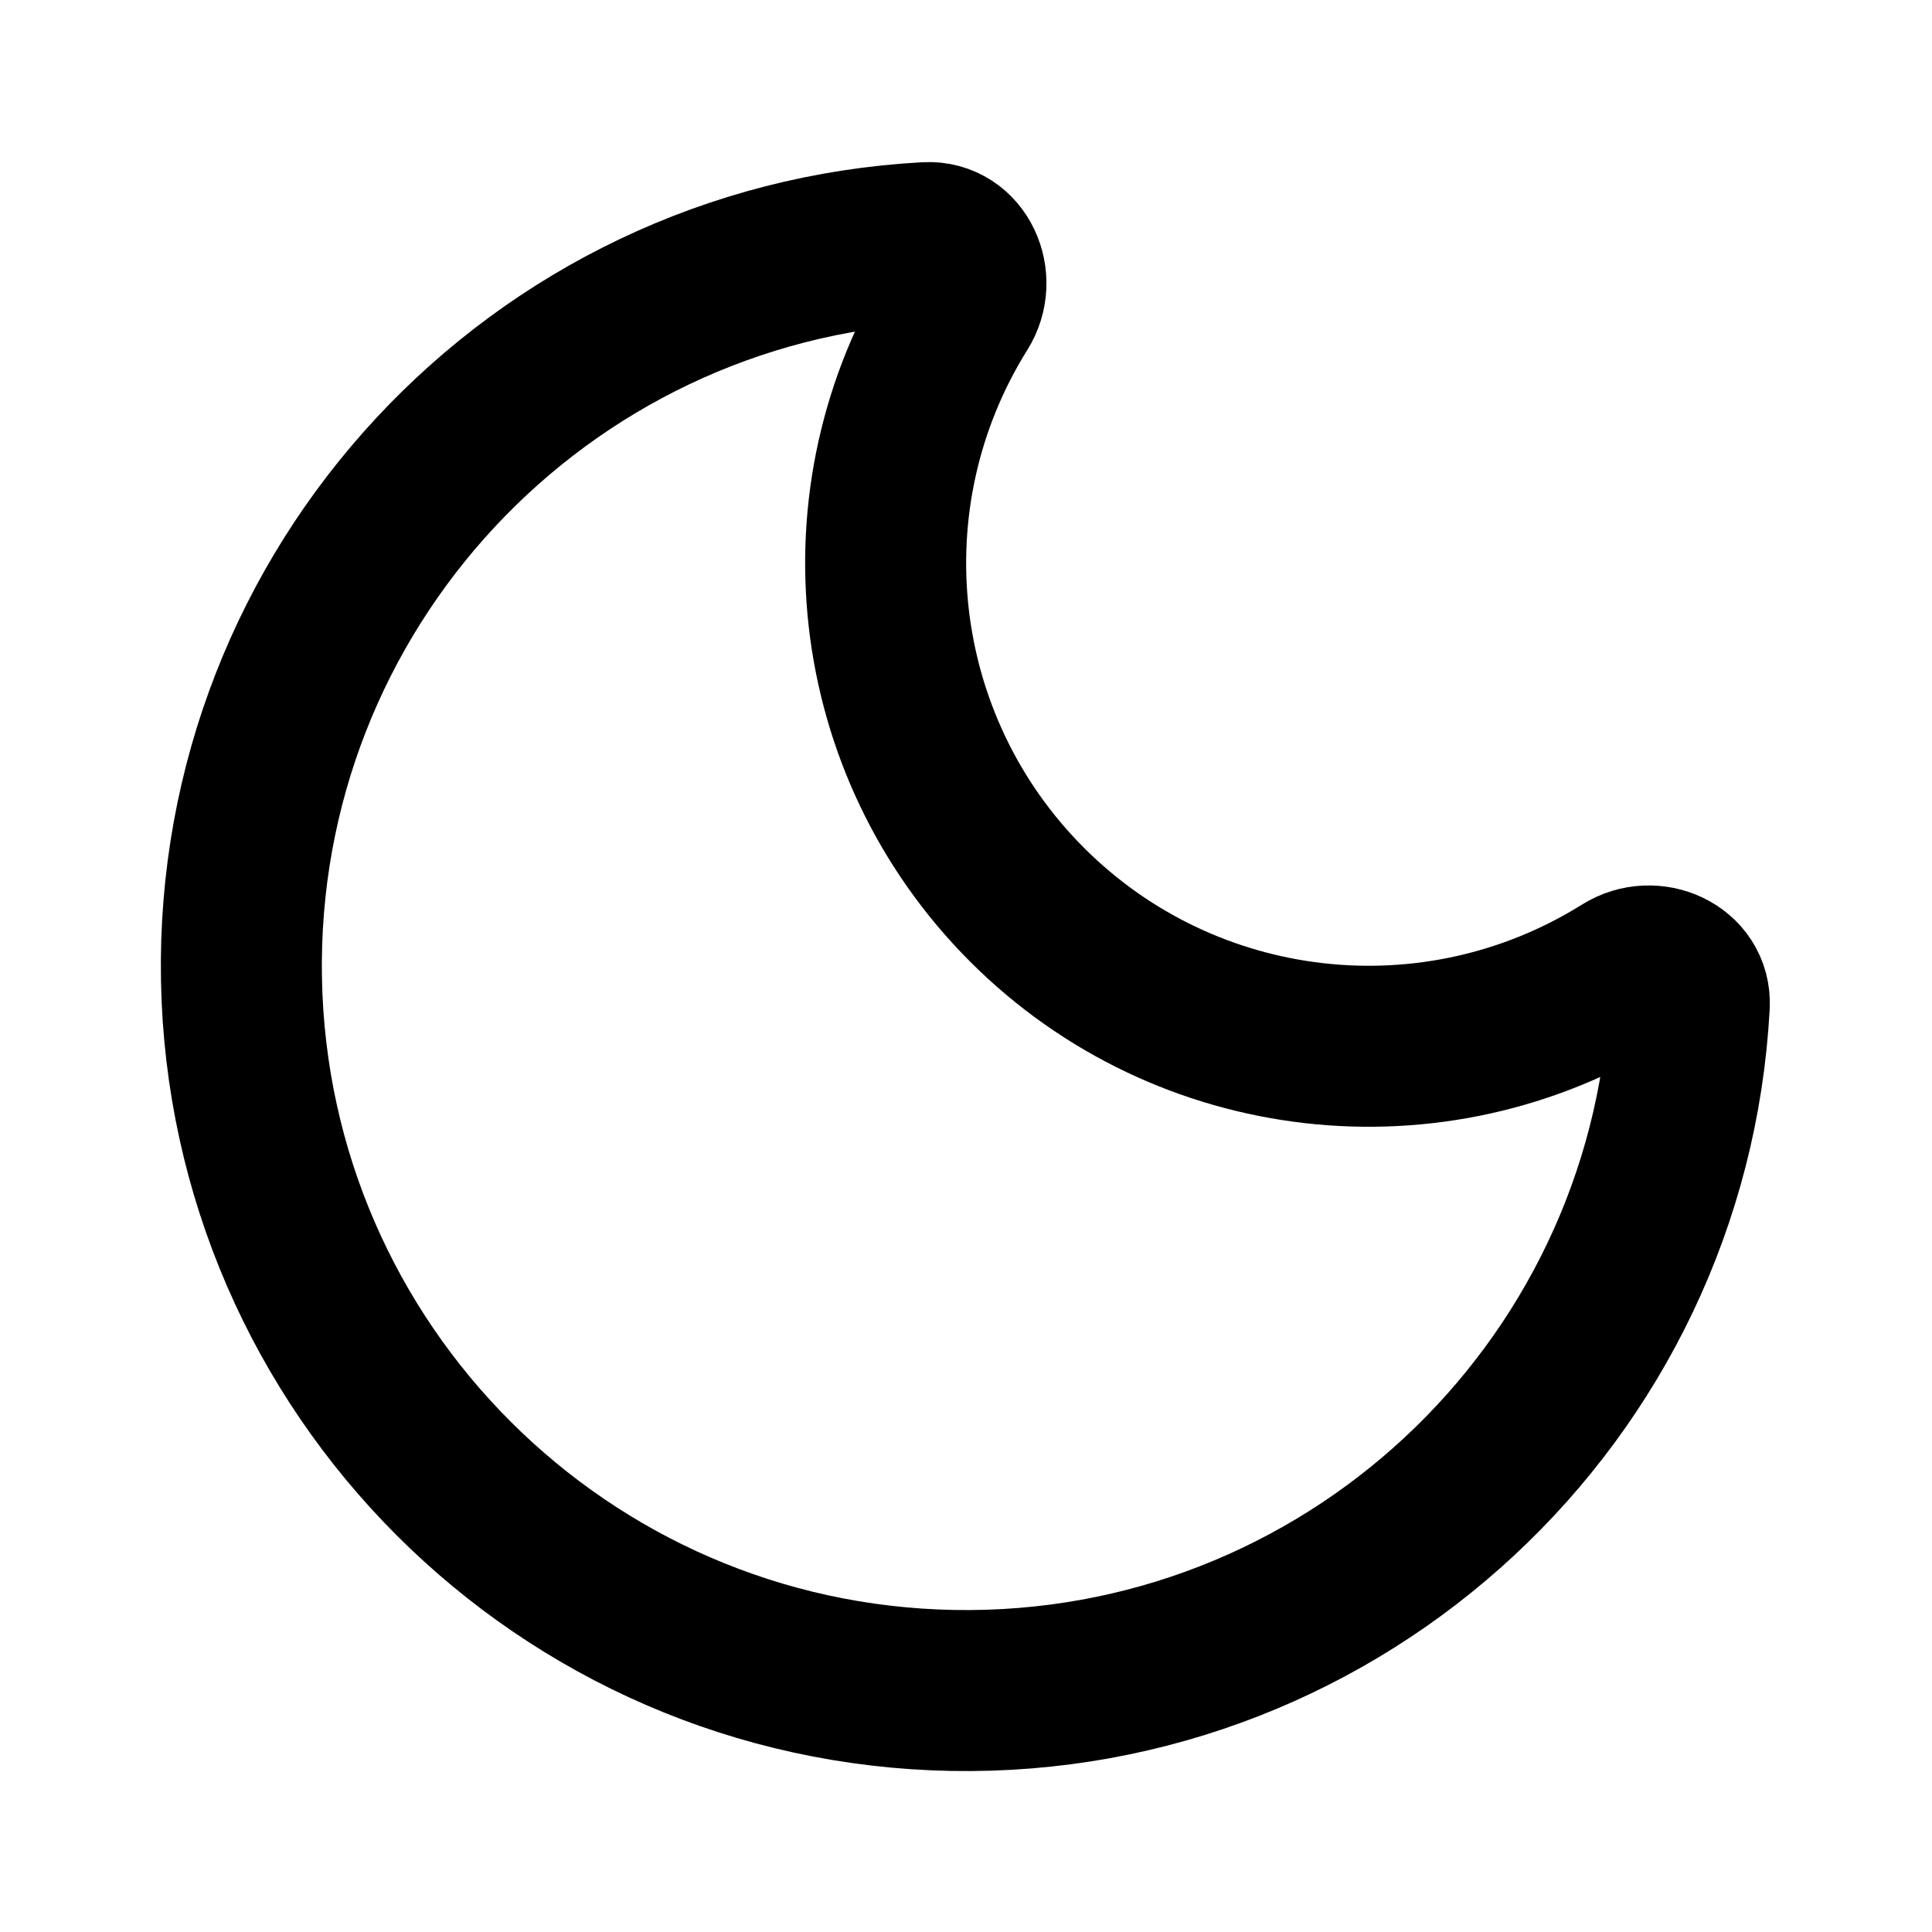
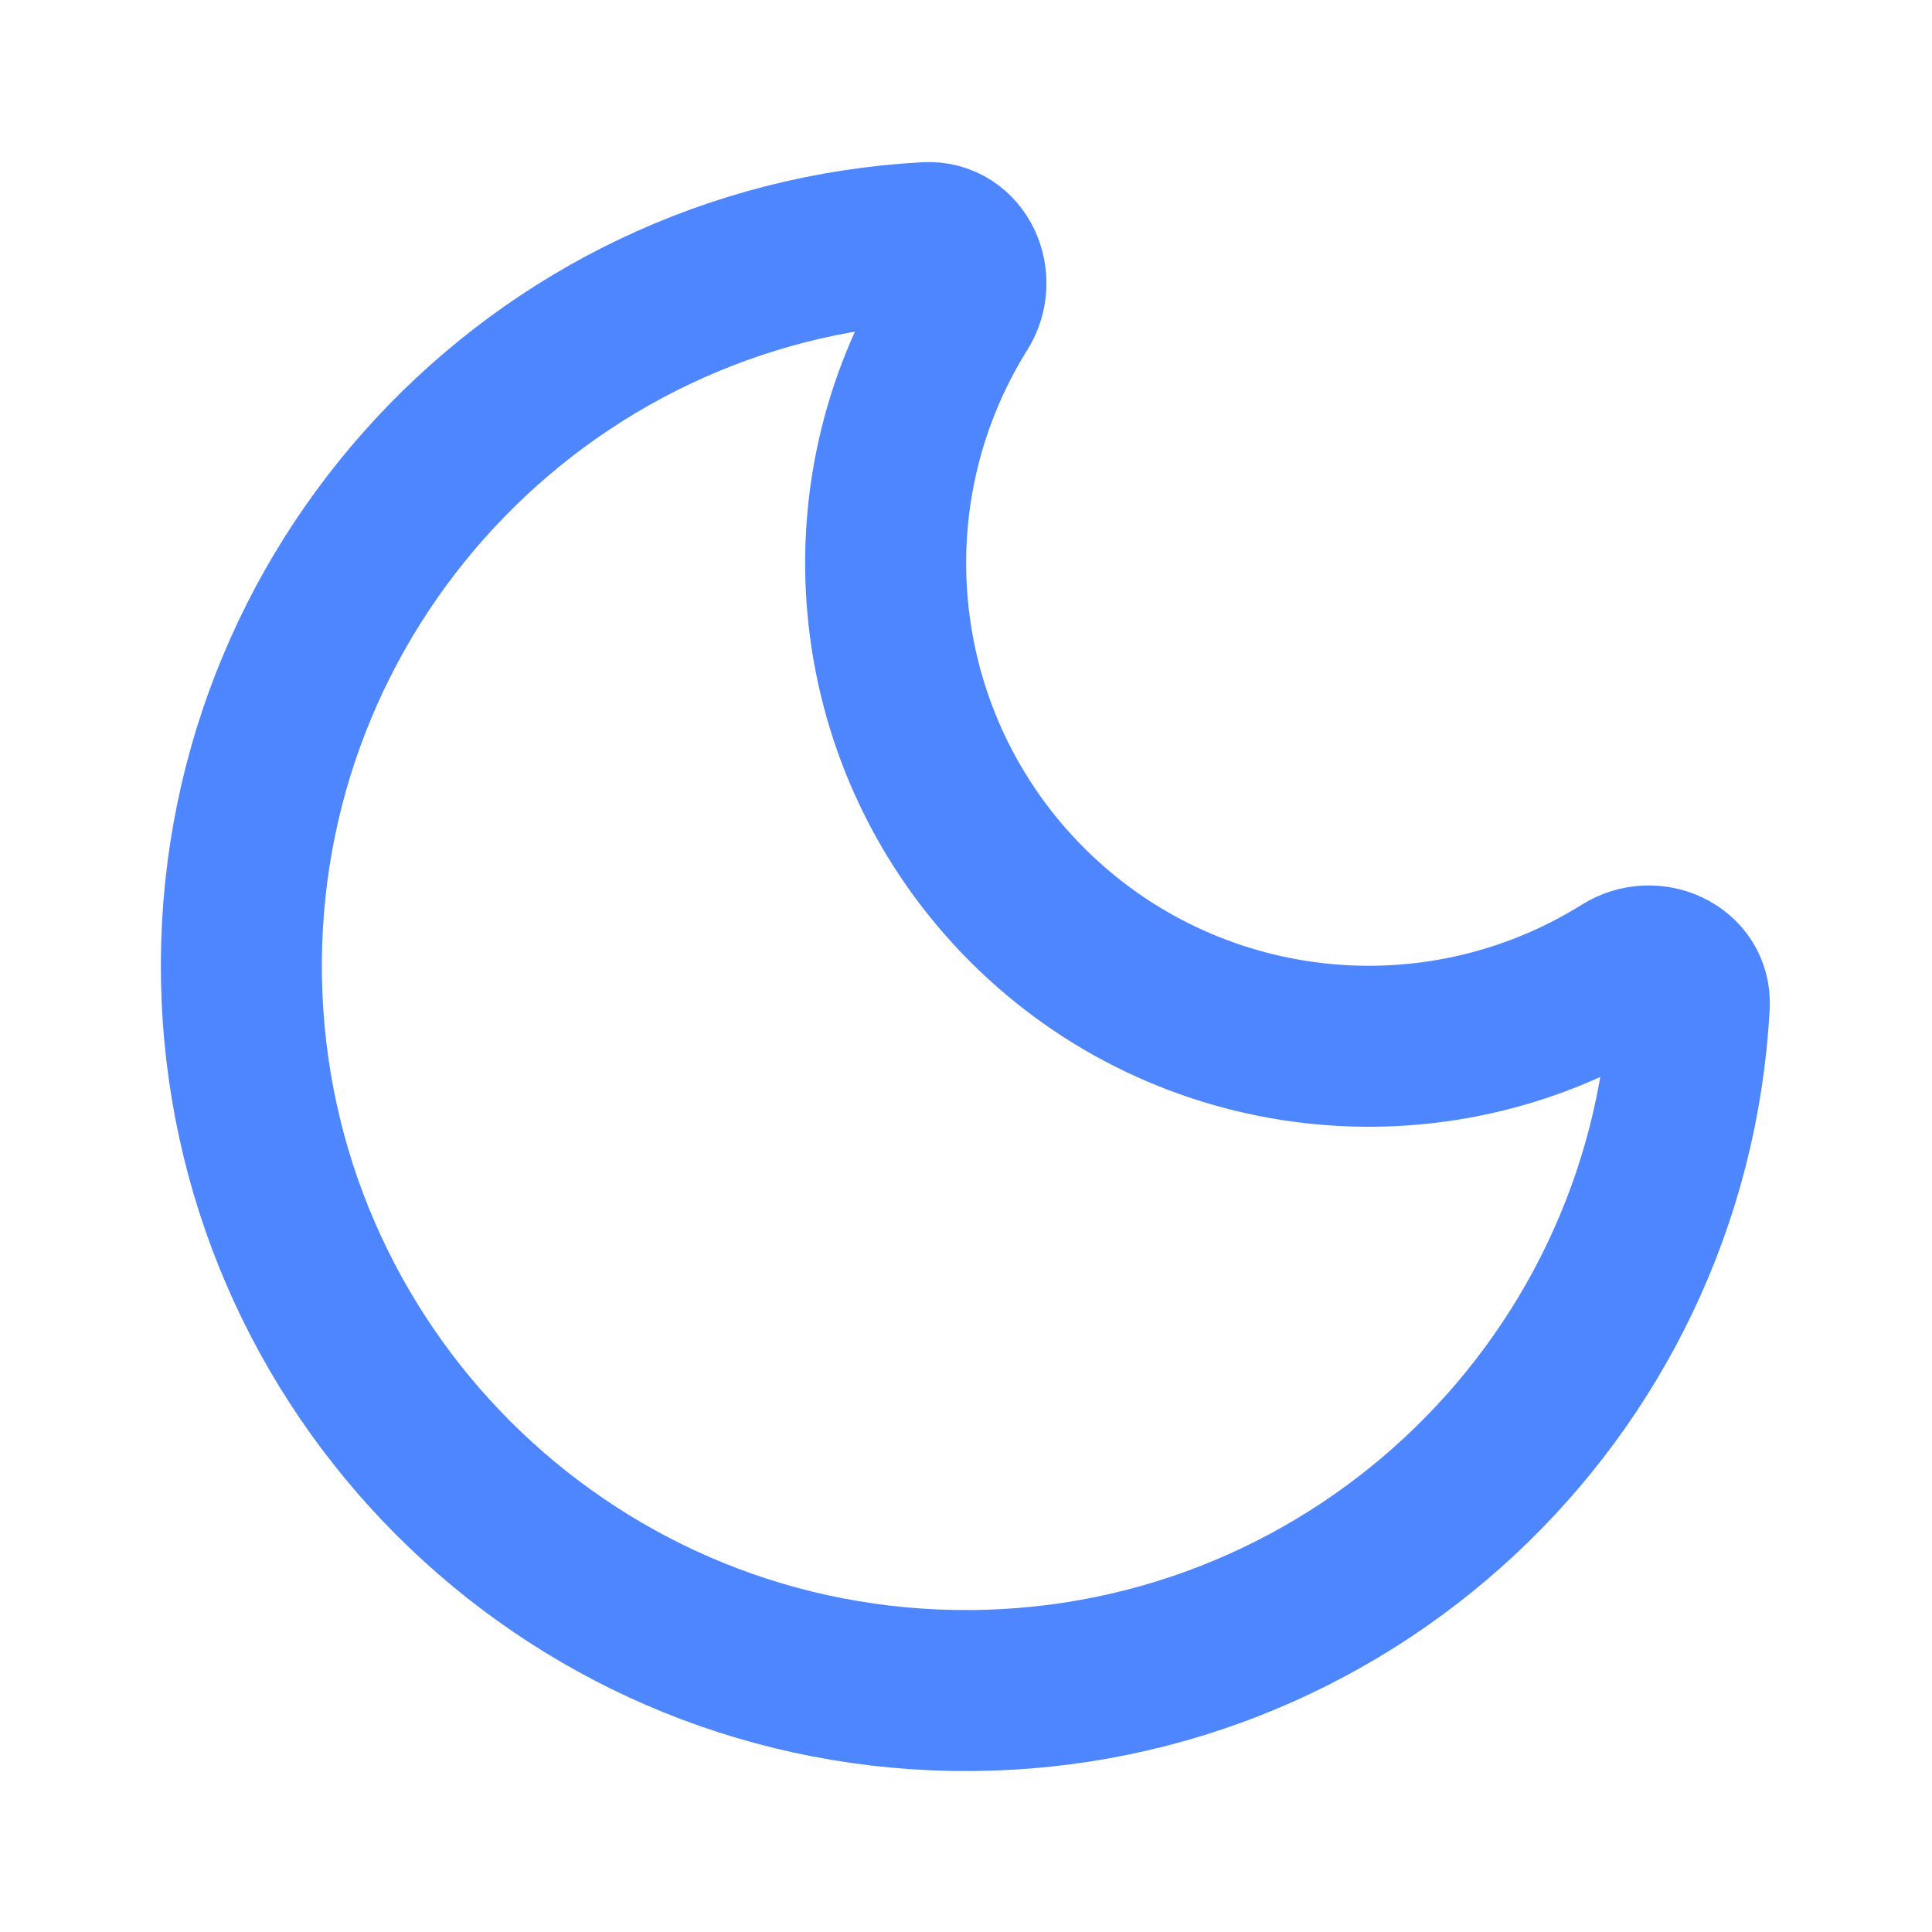
- <svg xmlns="http://www.w3.org/2000/svg" viewBox="0 0 24 24" fill="none" stroke="currentColor" stroke-width="2" stroke-linecap="round" stroke-linejoin="round" class="lucide lucide-moon-icon lucide-moon">
+ <svg xmlns="http://www.w3.org/2000/svg" viewBox="0 0 24 24" fill="none" stroke="#4E86FF" stroke-width="2" stroke-linecap="round" stroke-linejoin="round" class="lucide lucide-moon-icon lucide-moon">
  <path d="M20.985 12.486a9 9 0 1 1-9.473-9.472c.405-.022.617.46.402.803a6 6 0 0 0 8.268 8.268c.344-.215.825-.004.803.401" />
</svg>
